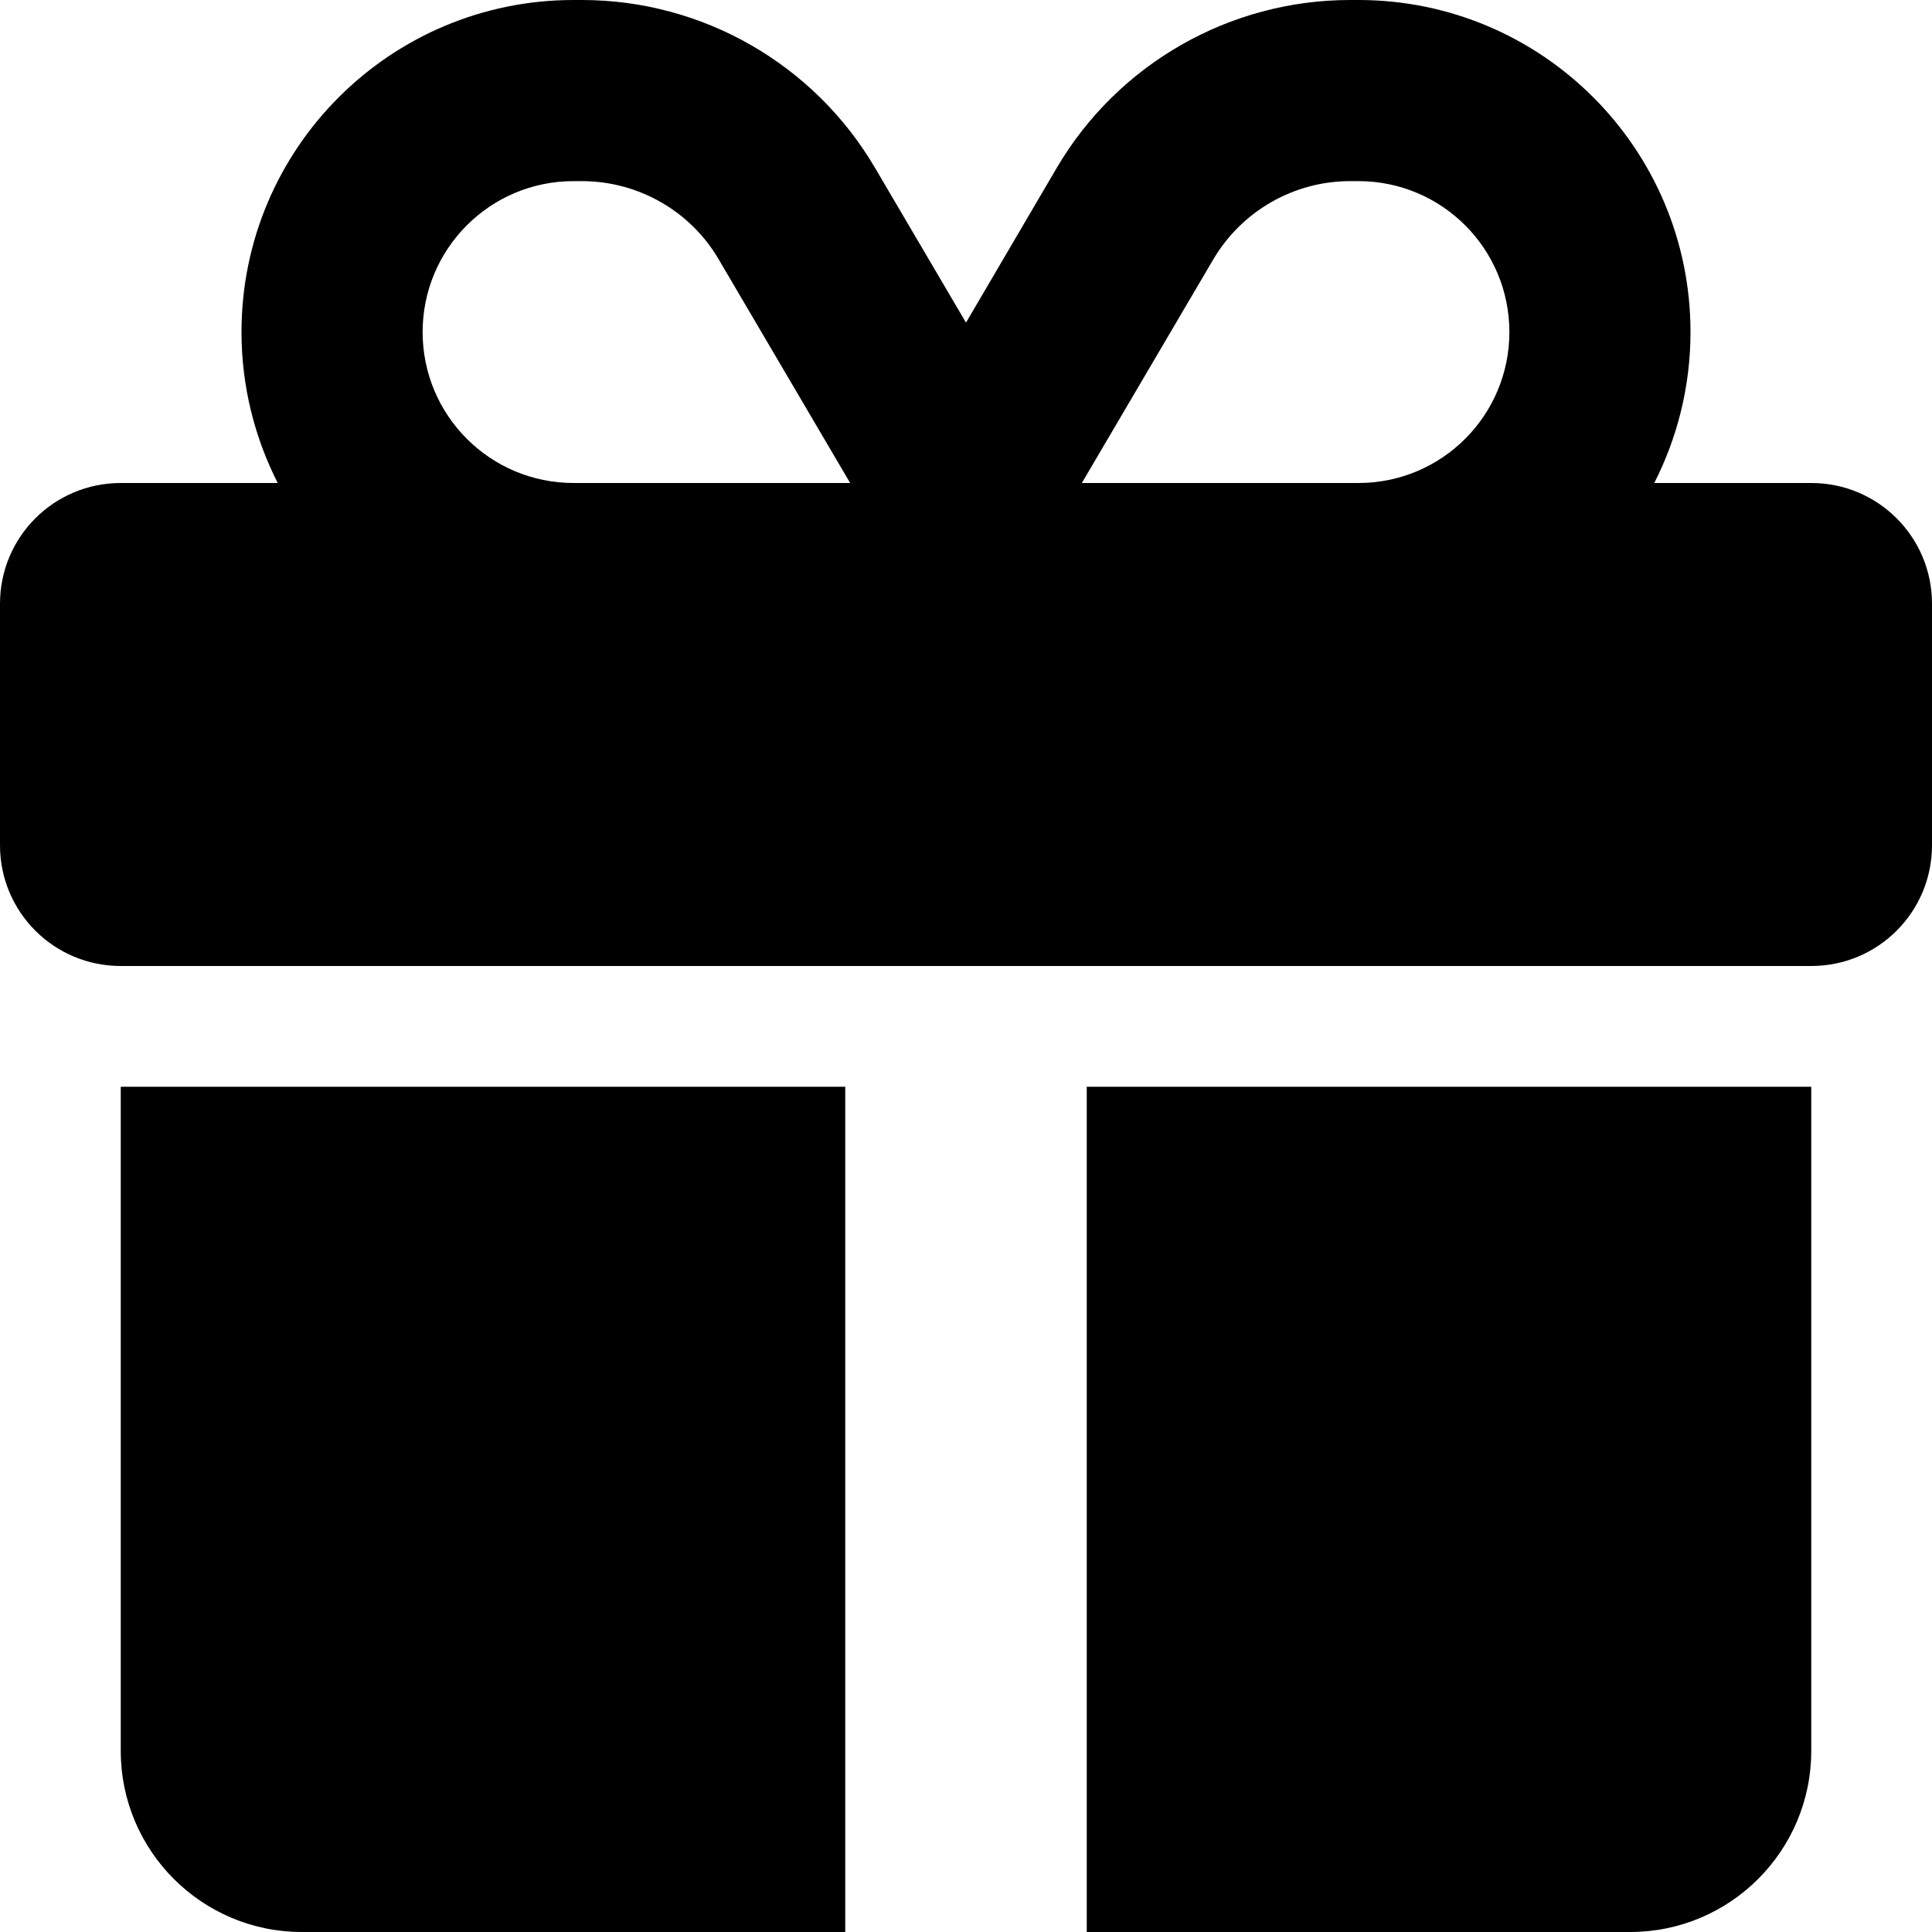
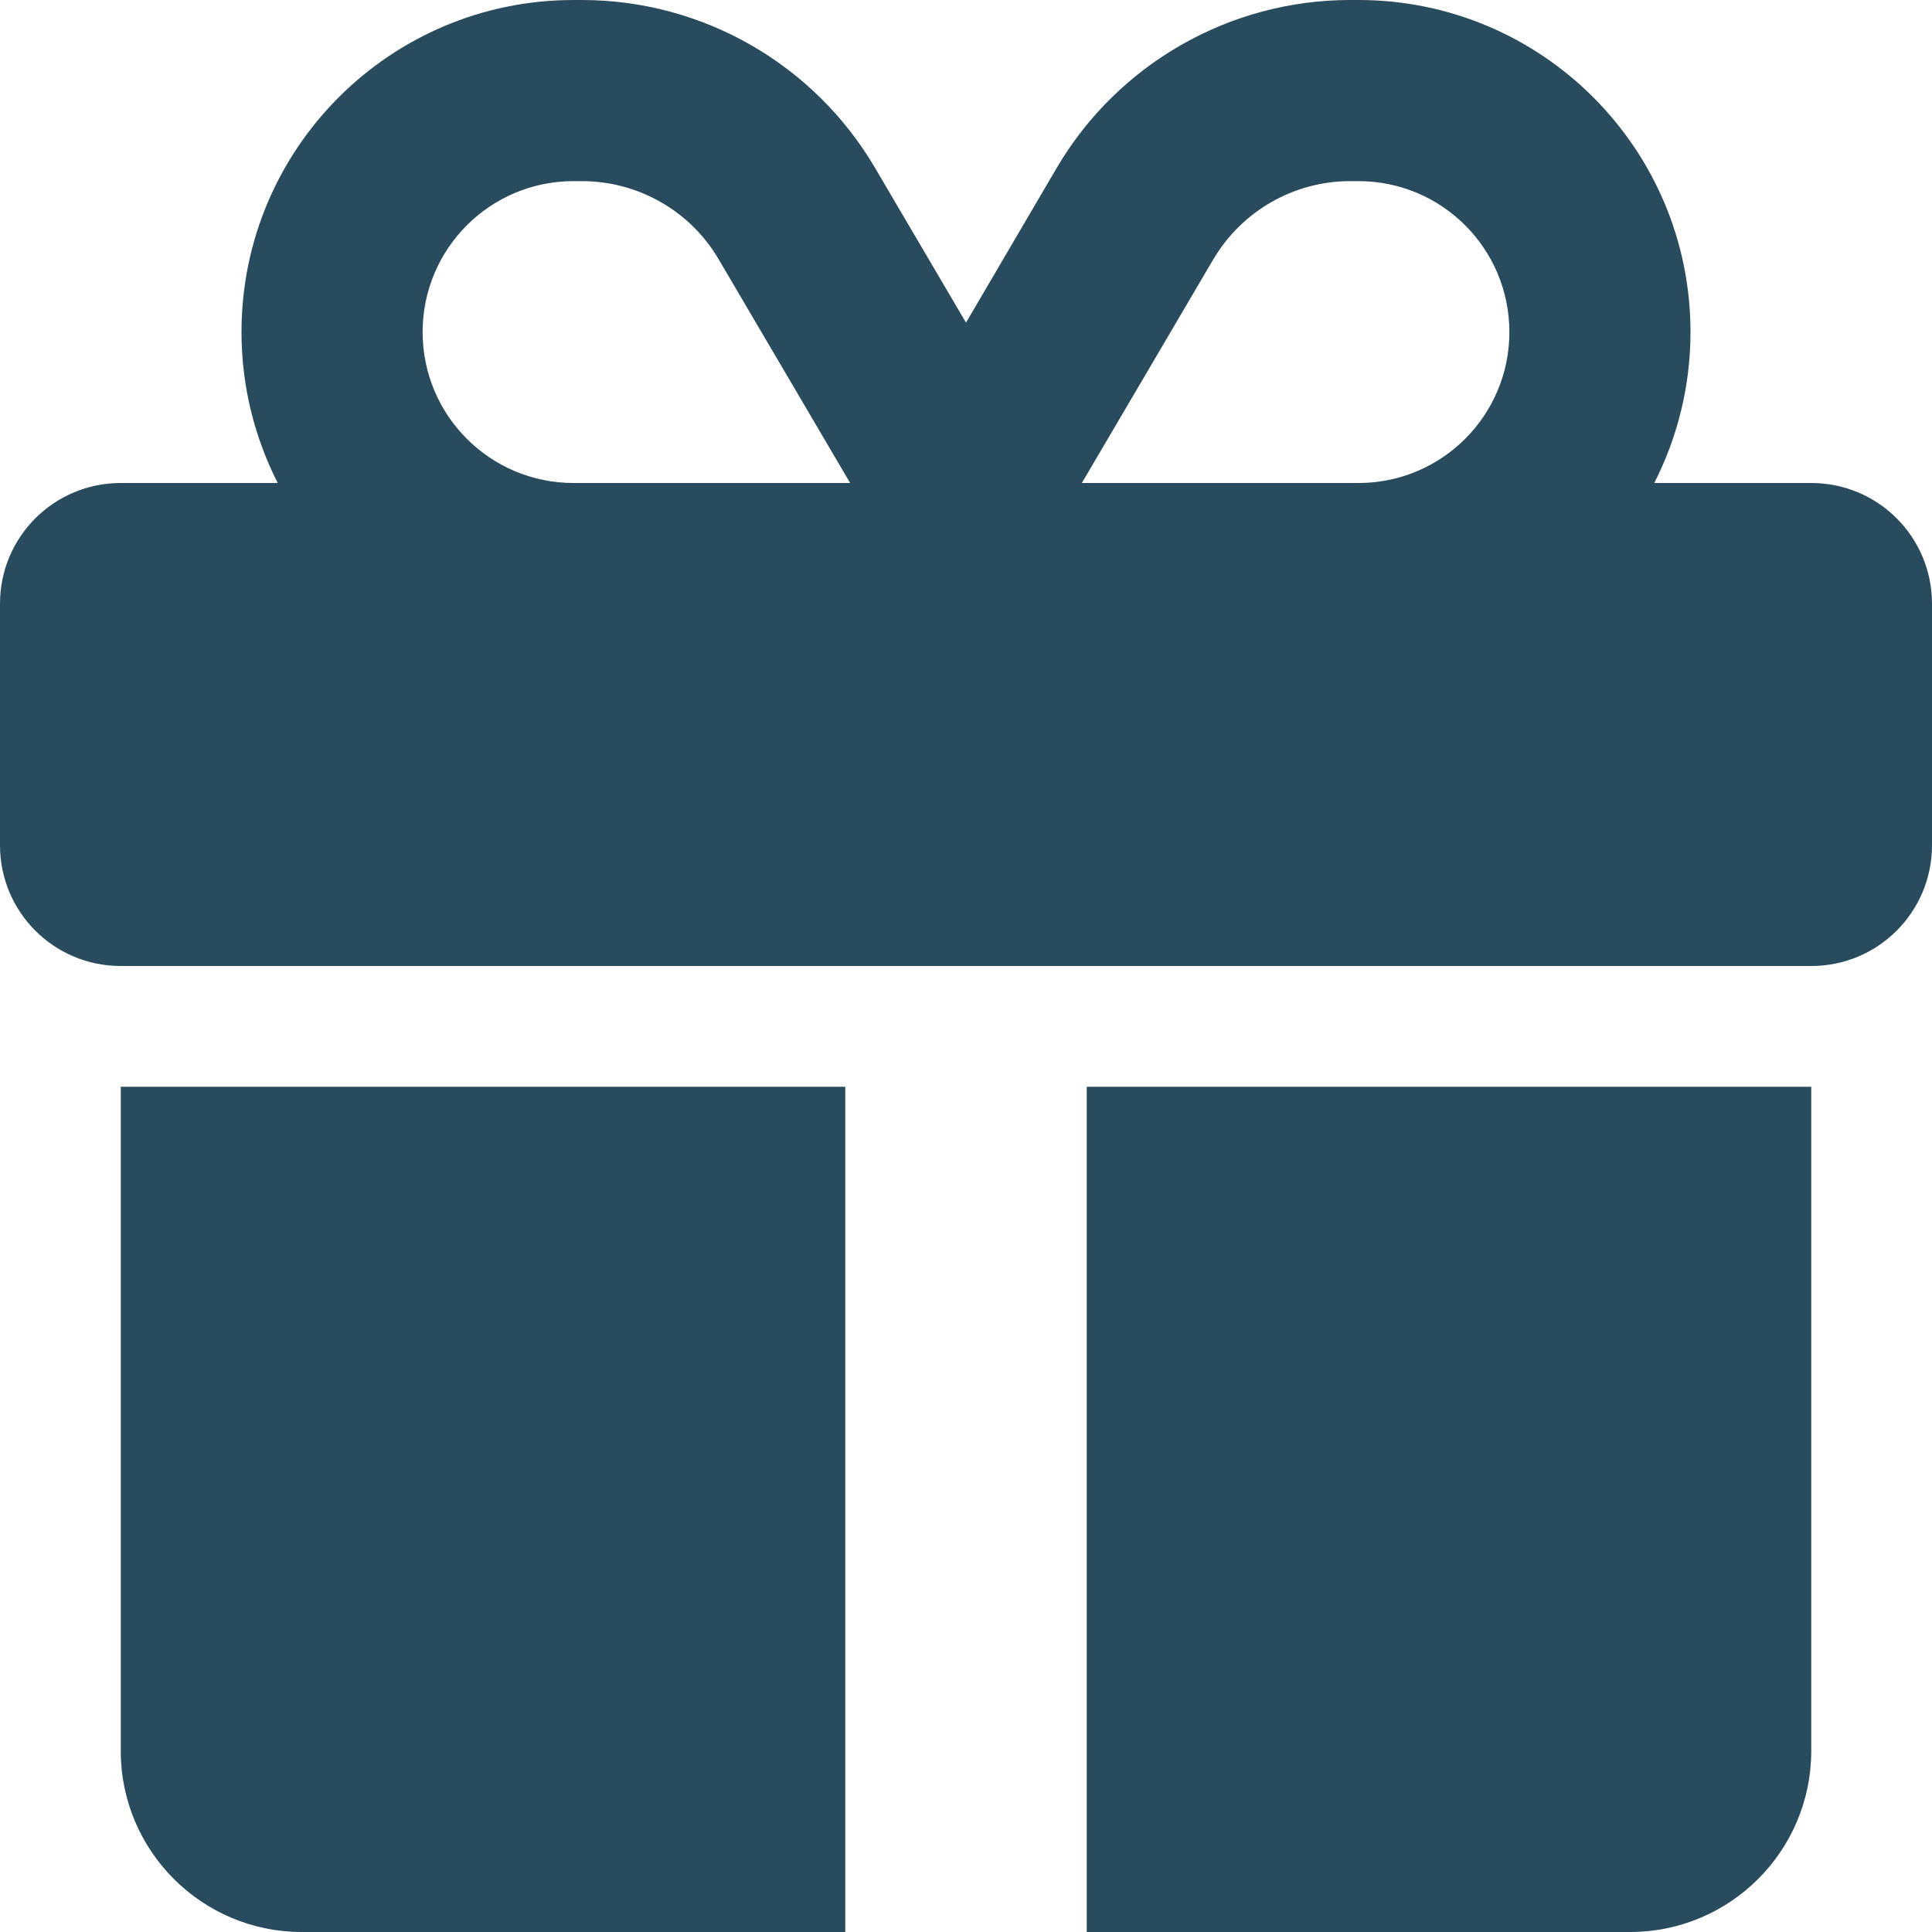
<svg xmlns="http://www.w3.org/2000/svg" viewBox="0 0 512 512">
-   <path d="M190.5 68.8L225.3 128l-1.3 0-72 0c-22.1 0-40-17.9-40-40s17.9-40 40-40l2.2 0c14.9 0 28.8 7.9 36.3 20.8zM64 88c0 14.4 3.5 28 9.6 40L32 128c-17.7 0-32 14.3-32 32l0 64c0 17.7 14.3 32 32 32l448 0c17.7 0 32-14.3 32-32l0-64c0-17.7-14.3-32-32-32l-41.6 0c6.1-12 9.6-25.6 9.6-40c0-48.6-39.4-88-88-88l-2.2 0c-31.9 0-61.5 16.9-77.7 44.4L256 85.5l-24.1-41C215.7 16.9 186.1 0 154.2 0L152 0C103.4 0 64 39.4 64 88zm336 0c0 22.1-17.9 40-40 40l-72 0-1.3 0 34.8-59.2C329.1 55.9 342.9 48 357.8 48l2.2 0c22.1 0 40 17.9 40 40zM32 288l0 176c0 26.5 21.5 48 48 48l144 0 0-224L32 288zM288 512l144 0c26.5 0 48-21.5 48-48l0-176-192 0 0 224z" />
+   <path fill="#294b5e" d="M190.5 68.8L225.3 128l-1.3 0-72 0c-22.1 0-40-17.9-40-40s17.9-40 40-40l2.2 0c14.9 0 28.8 7.9 36.3 20.8zM64 88c0 14.4 3.5 28 9.6 40L32 128c-17.7 0-32 14.3-32 32l0 64c0 17.7 14.3 32 32 32l448 0c17.7 0 32-14.3 32-32l0-64c0-17.7-14.3-32-32-32l-41.6 0c6.1-12 9.6-25.6 9.6-40c0-48.6-39.4-88-88-88l-2.2 0c-31.9 0-61.5 16.9-77.7 44.4L256 85.5l-24.1-41C215.7 16.9 186.1 0 154.2 0L152 0C103.4 0 64 39.4 64 88zm336 0c0 22.1-17.9 40-40 40l-72 0-1.3 0 34.8-59.2C329.1 55.9 342.9 48 357.8 48l2.2 0c22.1 0 40 17.9 40 40zM32 288l0 176c0 26.5 21.5 48 48 48l144 0 0-224L32 288zM288 512l144 0c26.5 0 48-21.5 48-48l0-176-192 0 0 224z" />
</svg>
